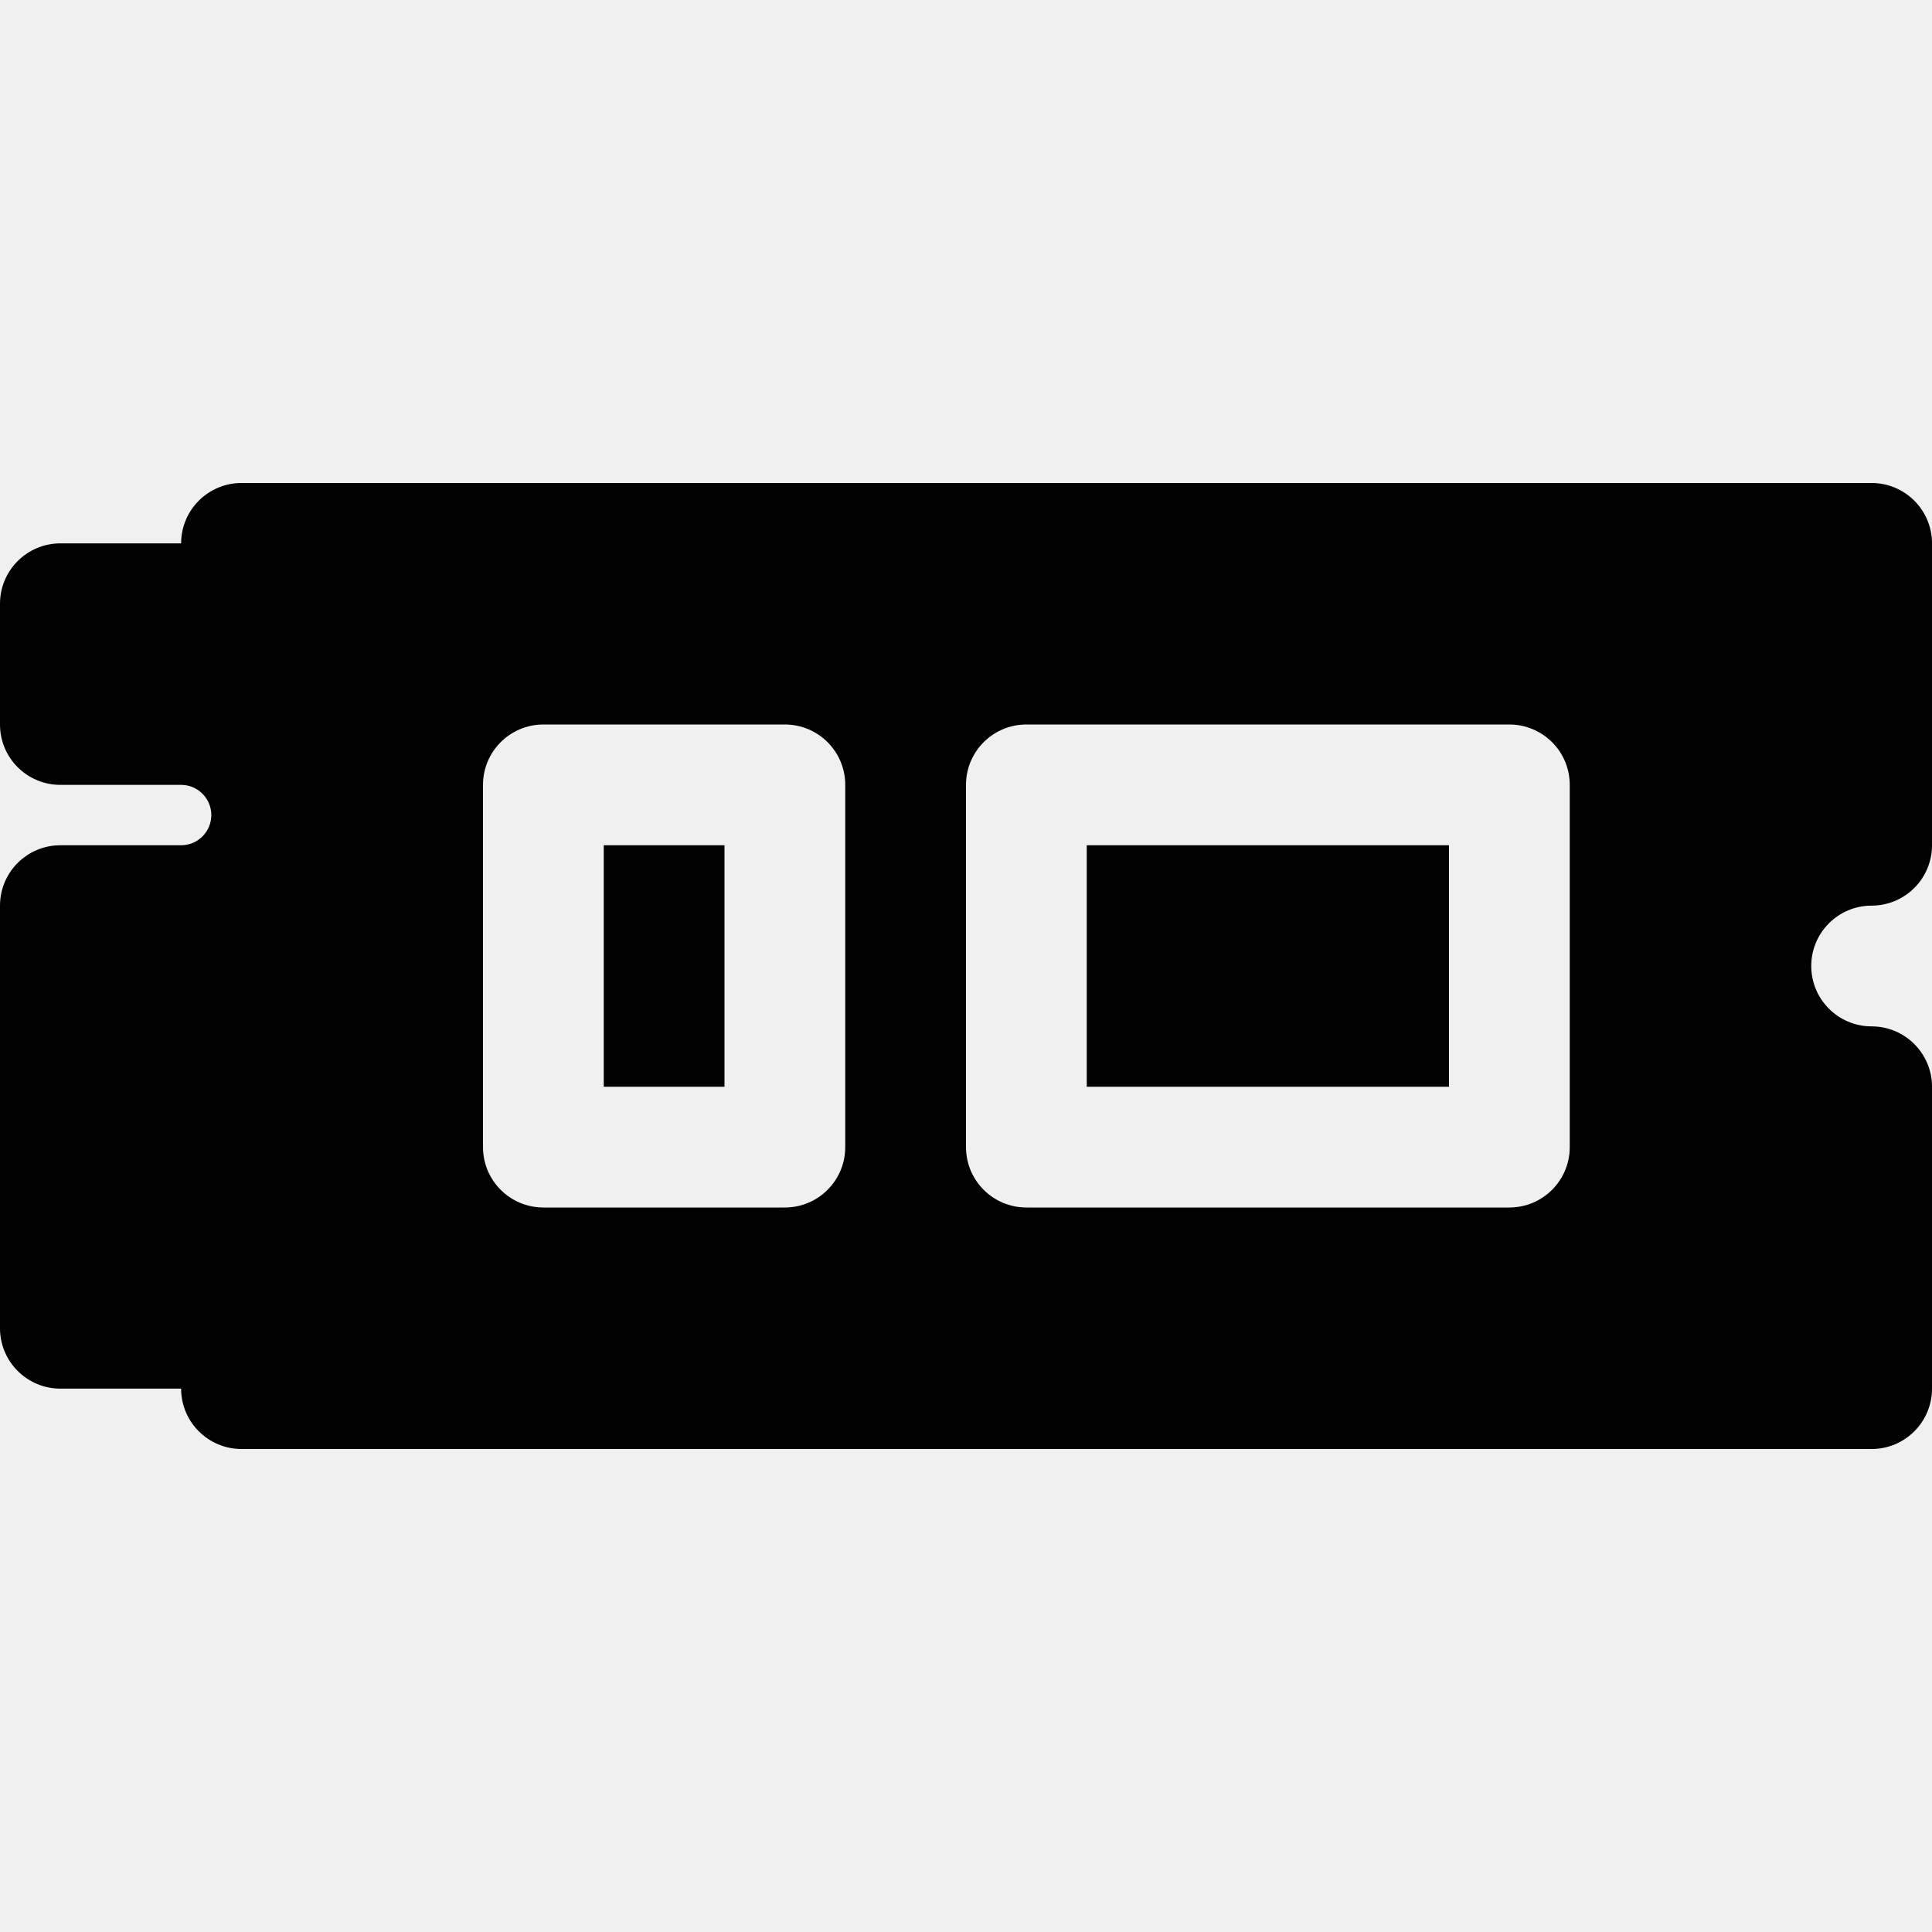
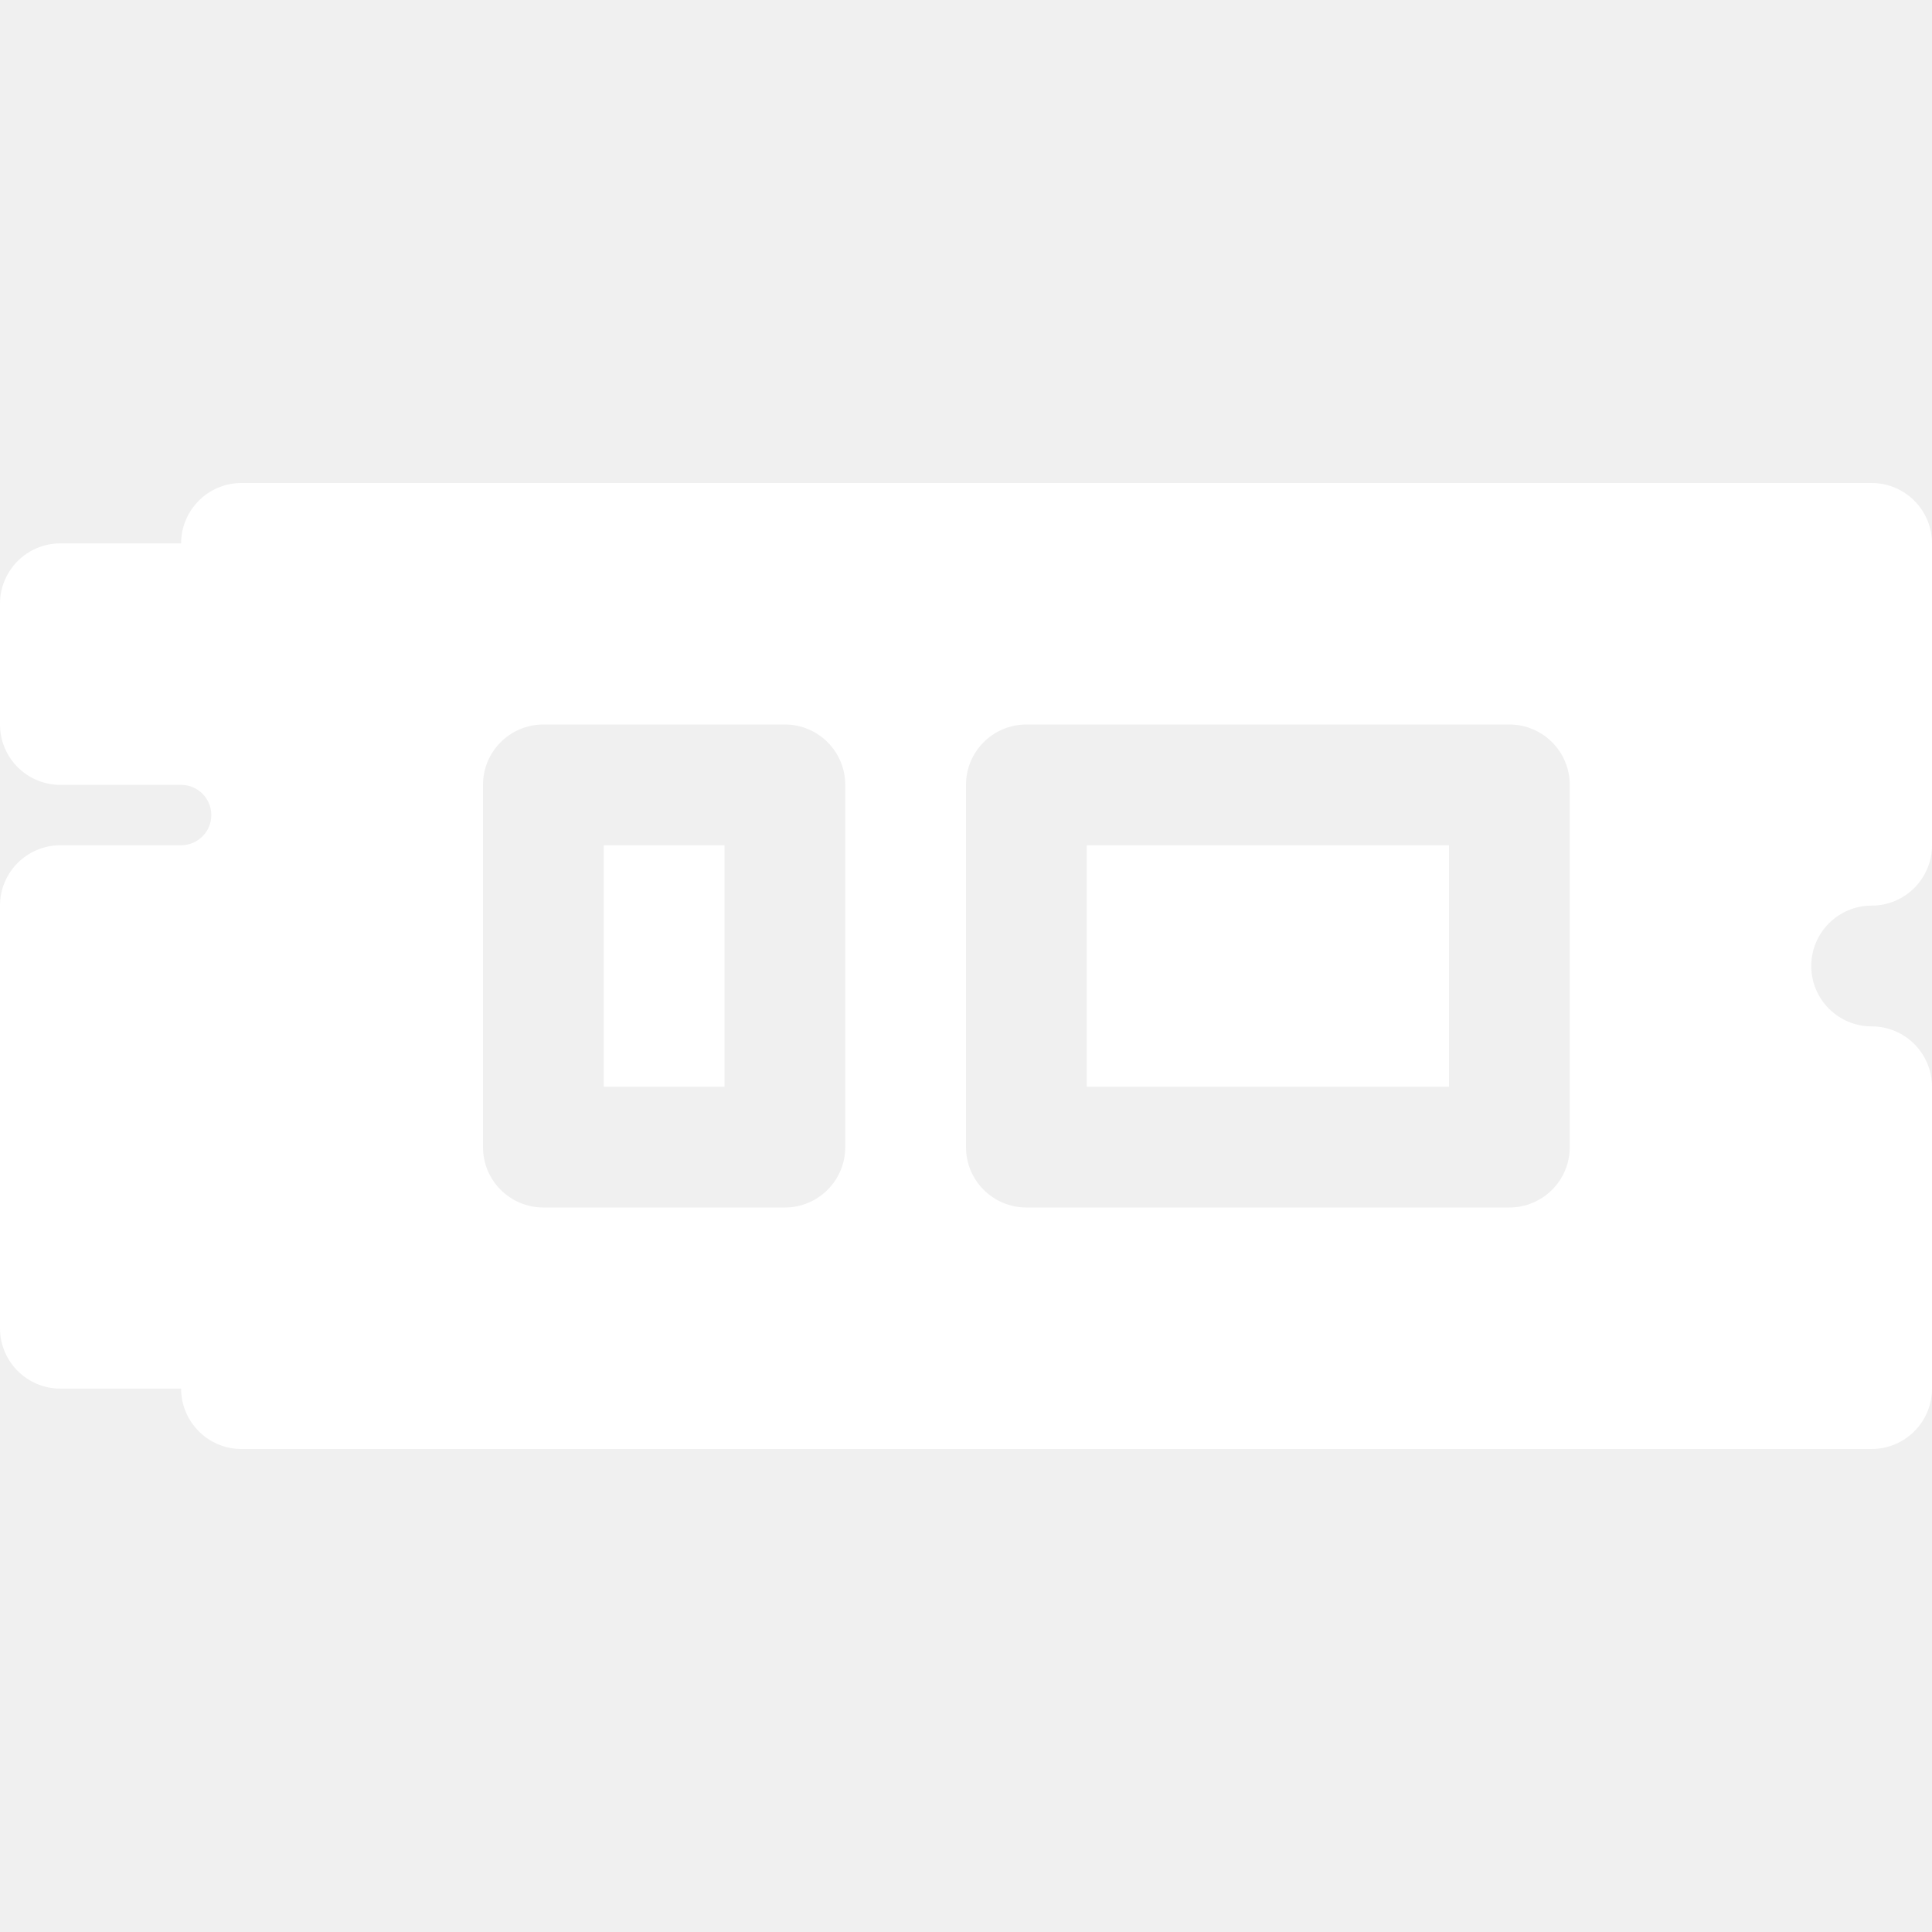
- <svg xmlns="http://www.w3.org/2000/svg" width="16" height="16" fill="currentColor" class="bi bi-nvme-fill" viewBox="0 0 16 16">
+ <svg xmlns="http://www.w3.org/2000/svg" width="16" height="16" fill="white" class="bi bi-nvme-fill" viewBox="0 0 16 16">
  <path d="M6 7H5v2h1zm6 0H9v2h3z" />
  <path d="M2 4a.5.5 0 0 0-.5.5h-1A.5.5 0 0 0 0 5v1a.5.5 0 0 0 .5.5h1a.25.25 0 0 1 0 .5h-1a.5.5 0 0 0-.5.5V11a.5.5 0 0 0 .5.5h1a.5.5 0 0 0 .5.5h13.5a.5.5 0 0 0 .5-.5V9a.5.5 0 0 0-.5-.5.5.5 0 0 1 0-1A.5.5 0 0 0 16 7V4.5a.5.5 0 0 0-.5-.5zm2 2.5a.5.5 0 0 1 .5-.5h2a.5.5 0 0 1 .5.5v3a.5.5 0 0 1-.5.5h-2a.5.5 0 0 1-.5-.5zm4 0a.5.5 0 0 1 .5-.5h4a.5.5 0 0 1 .5.5v3a.5.5 0 0 1-.5.5h-4a.5.5 0 0 1-.5-.5z" />
</svg>
